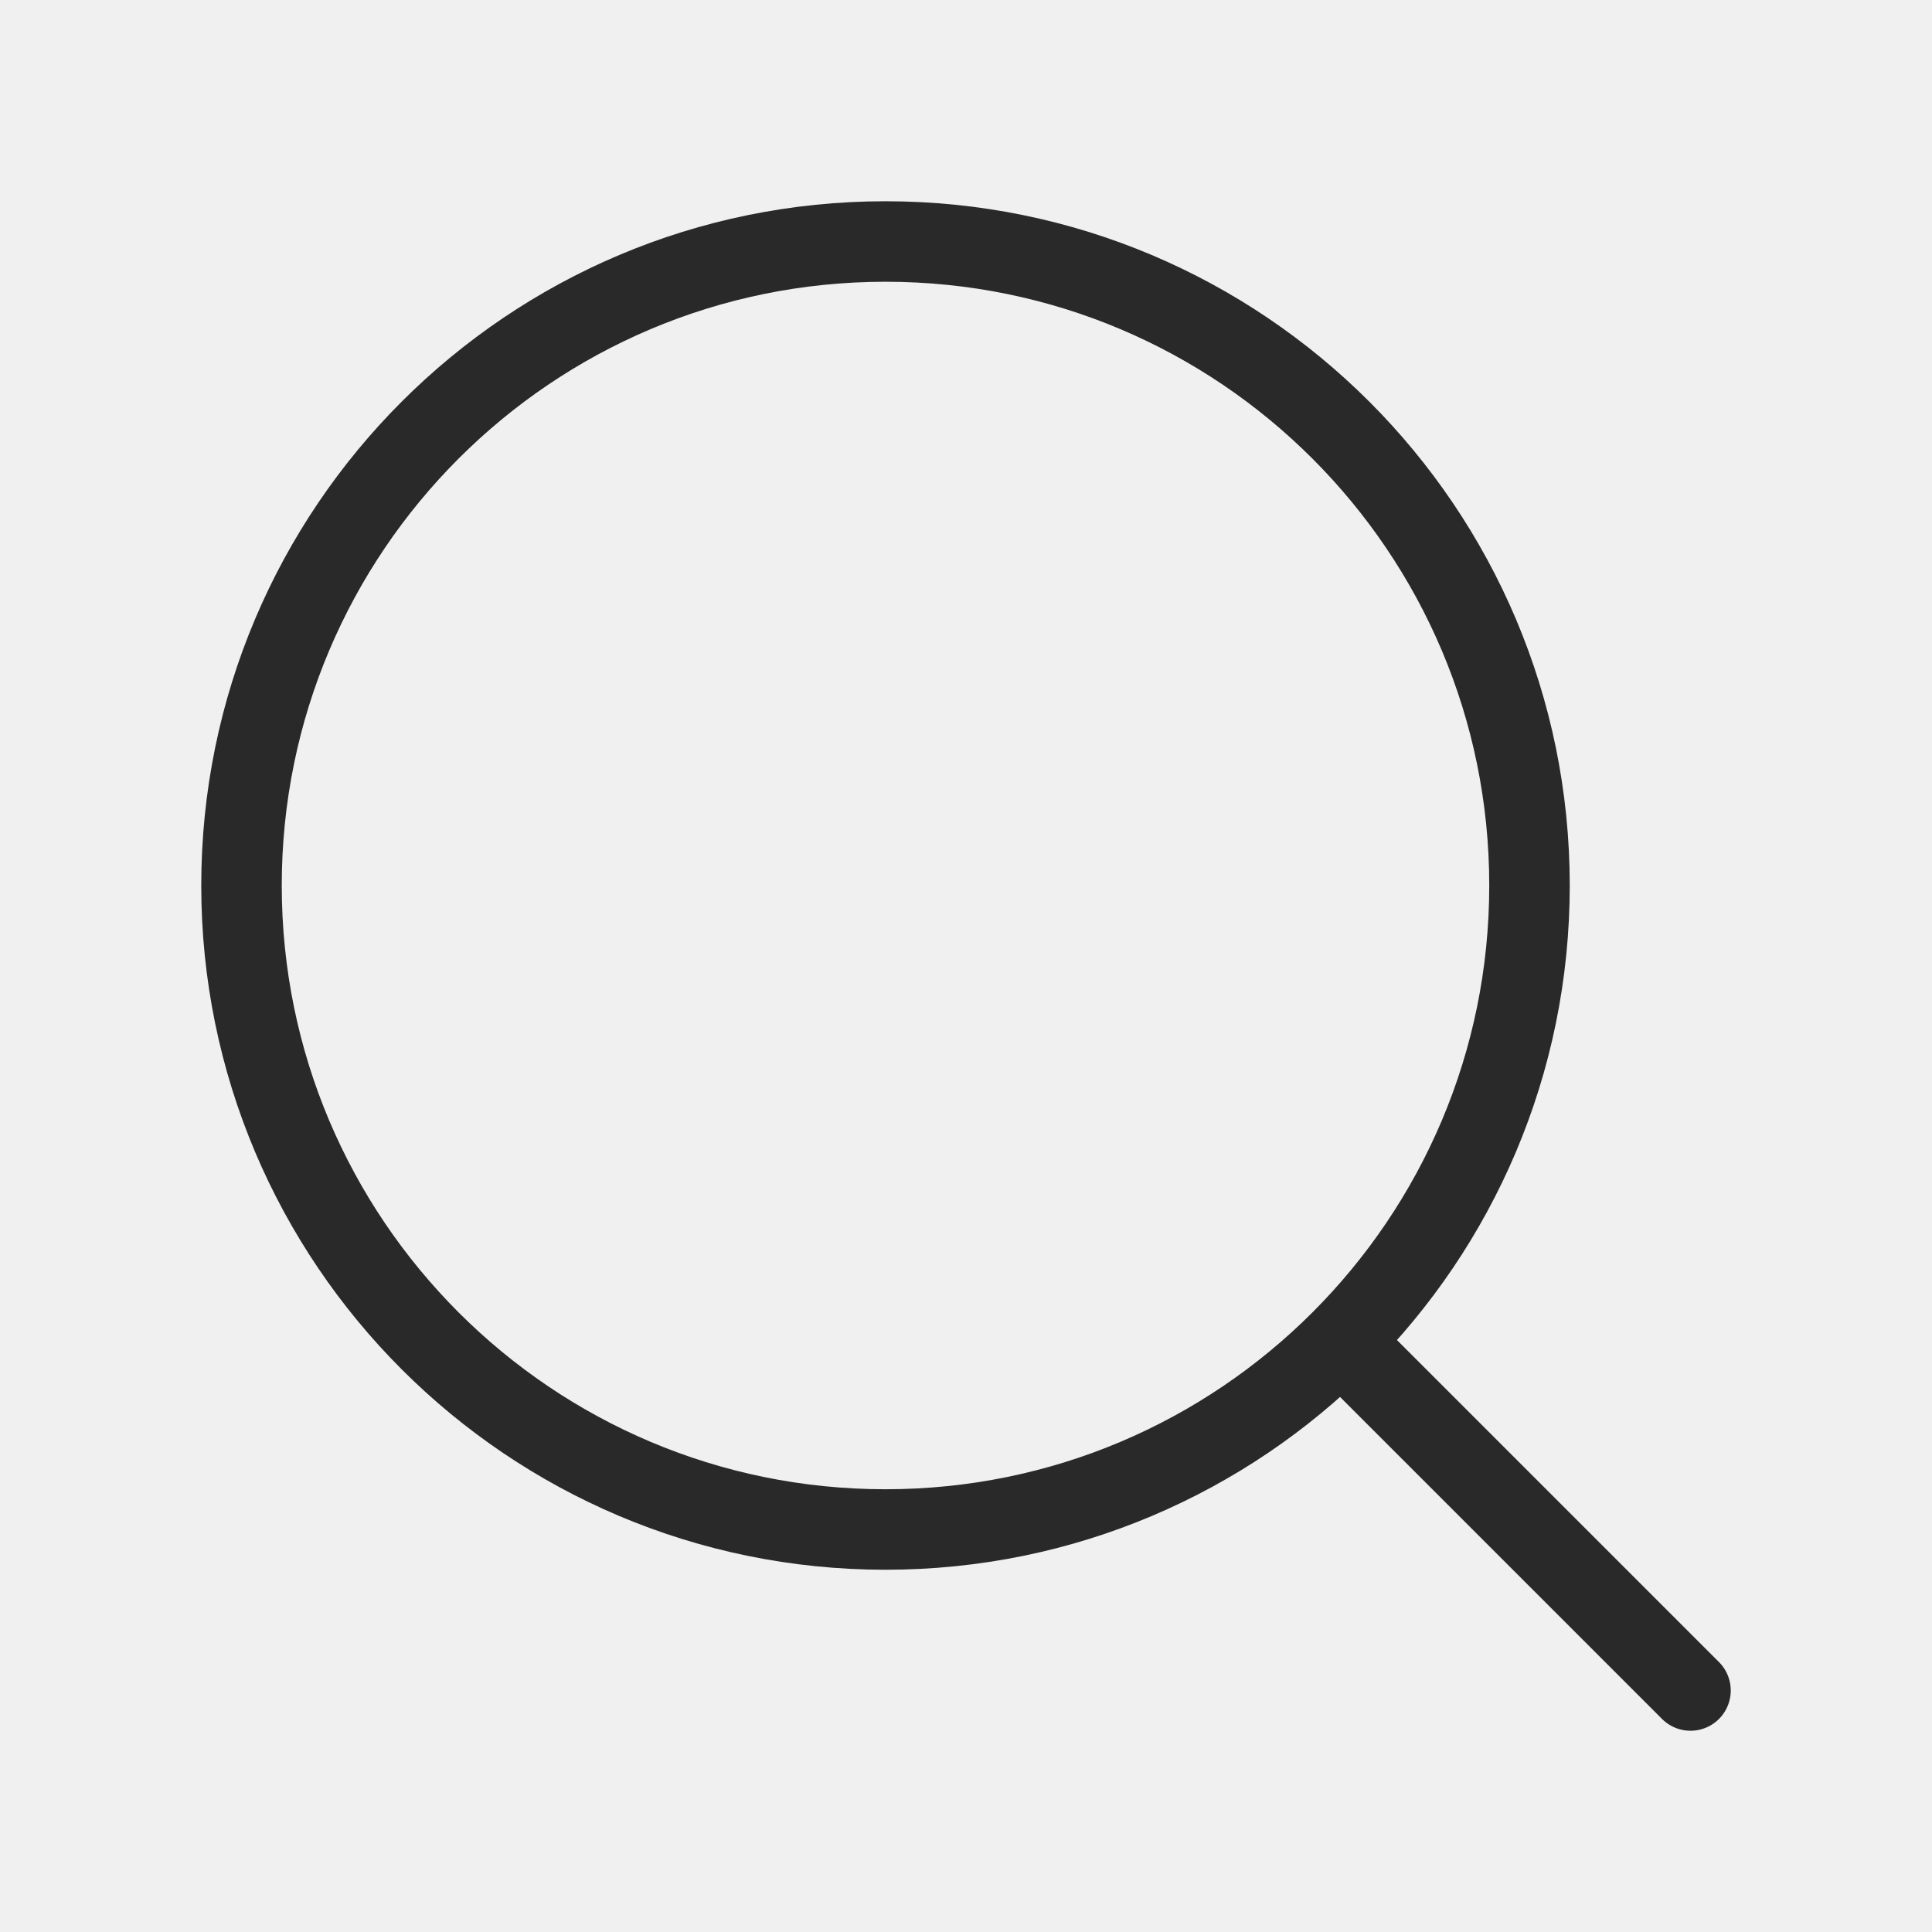
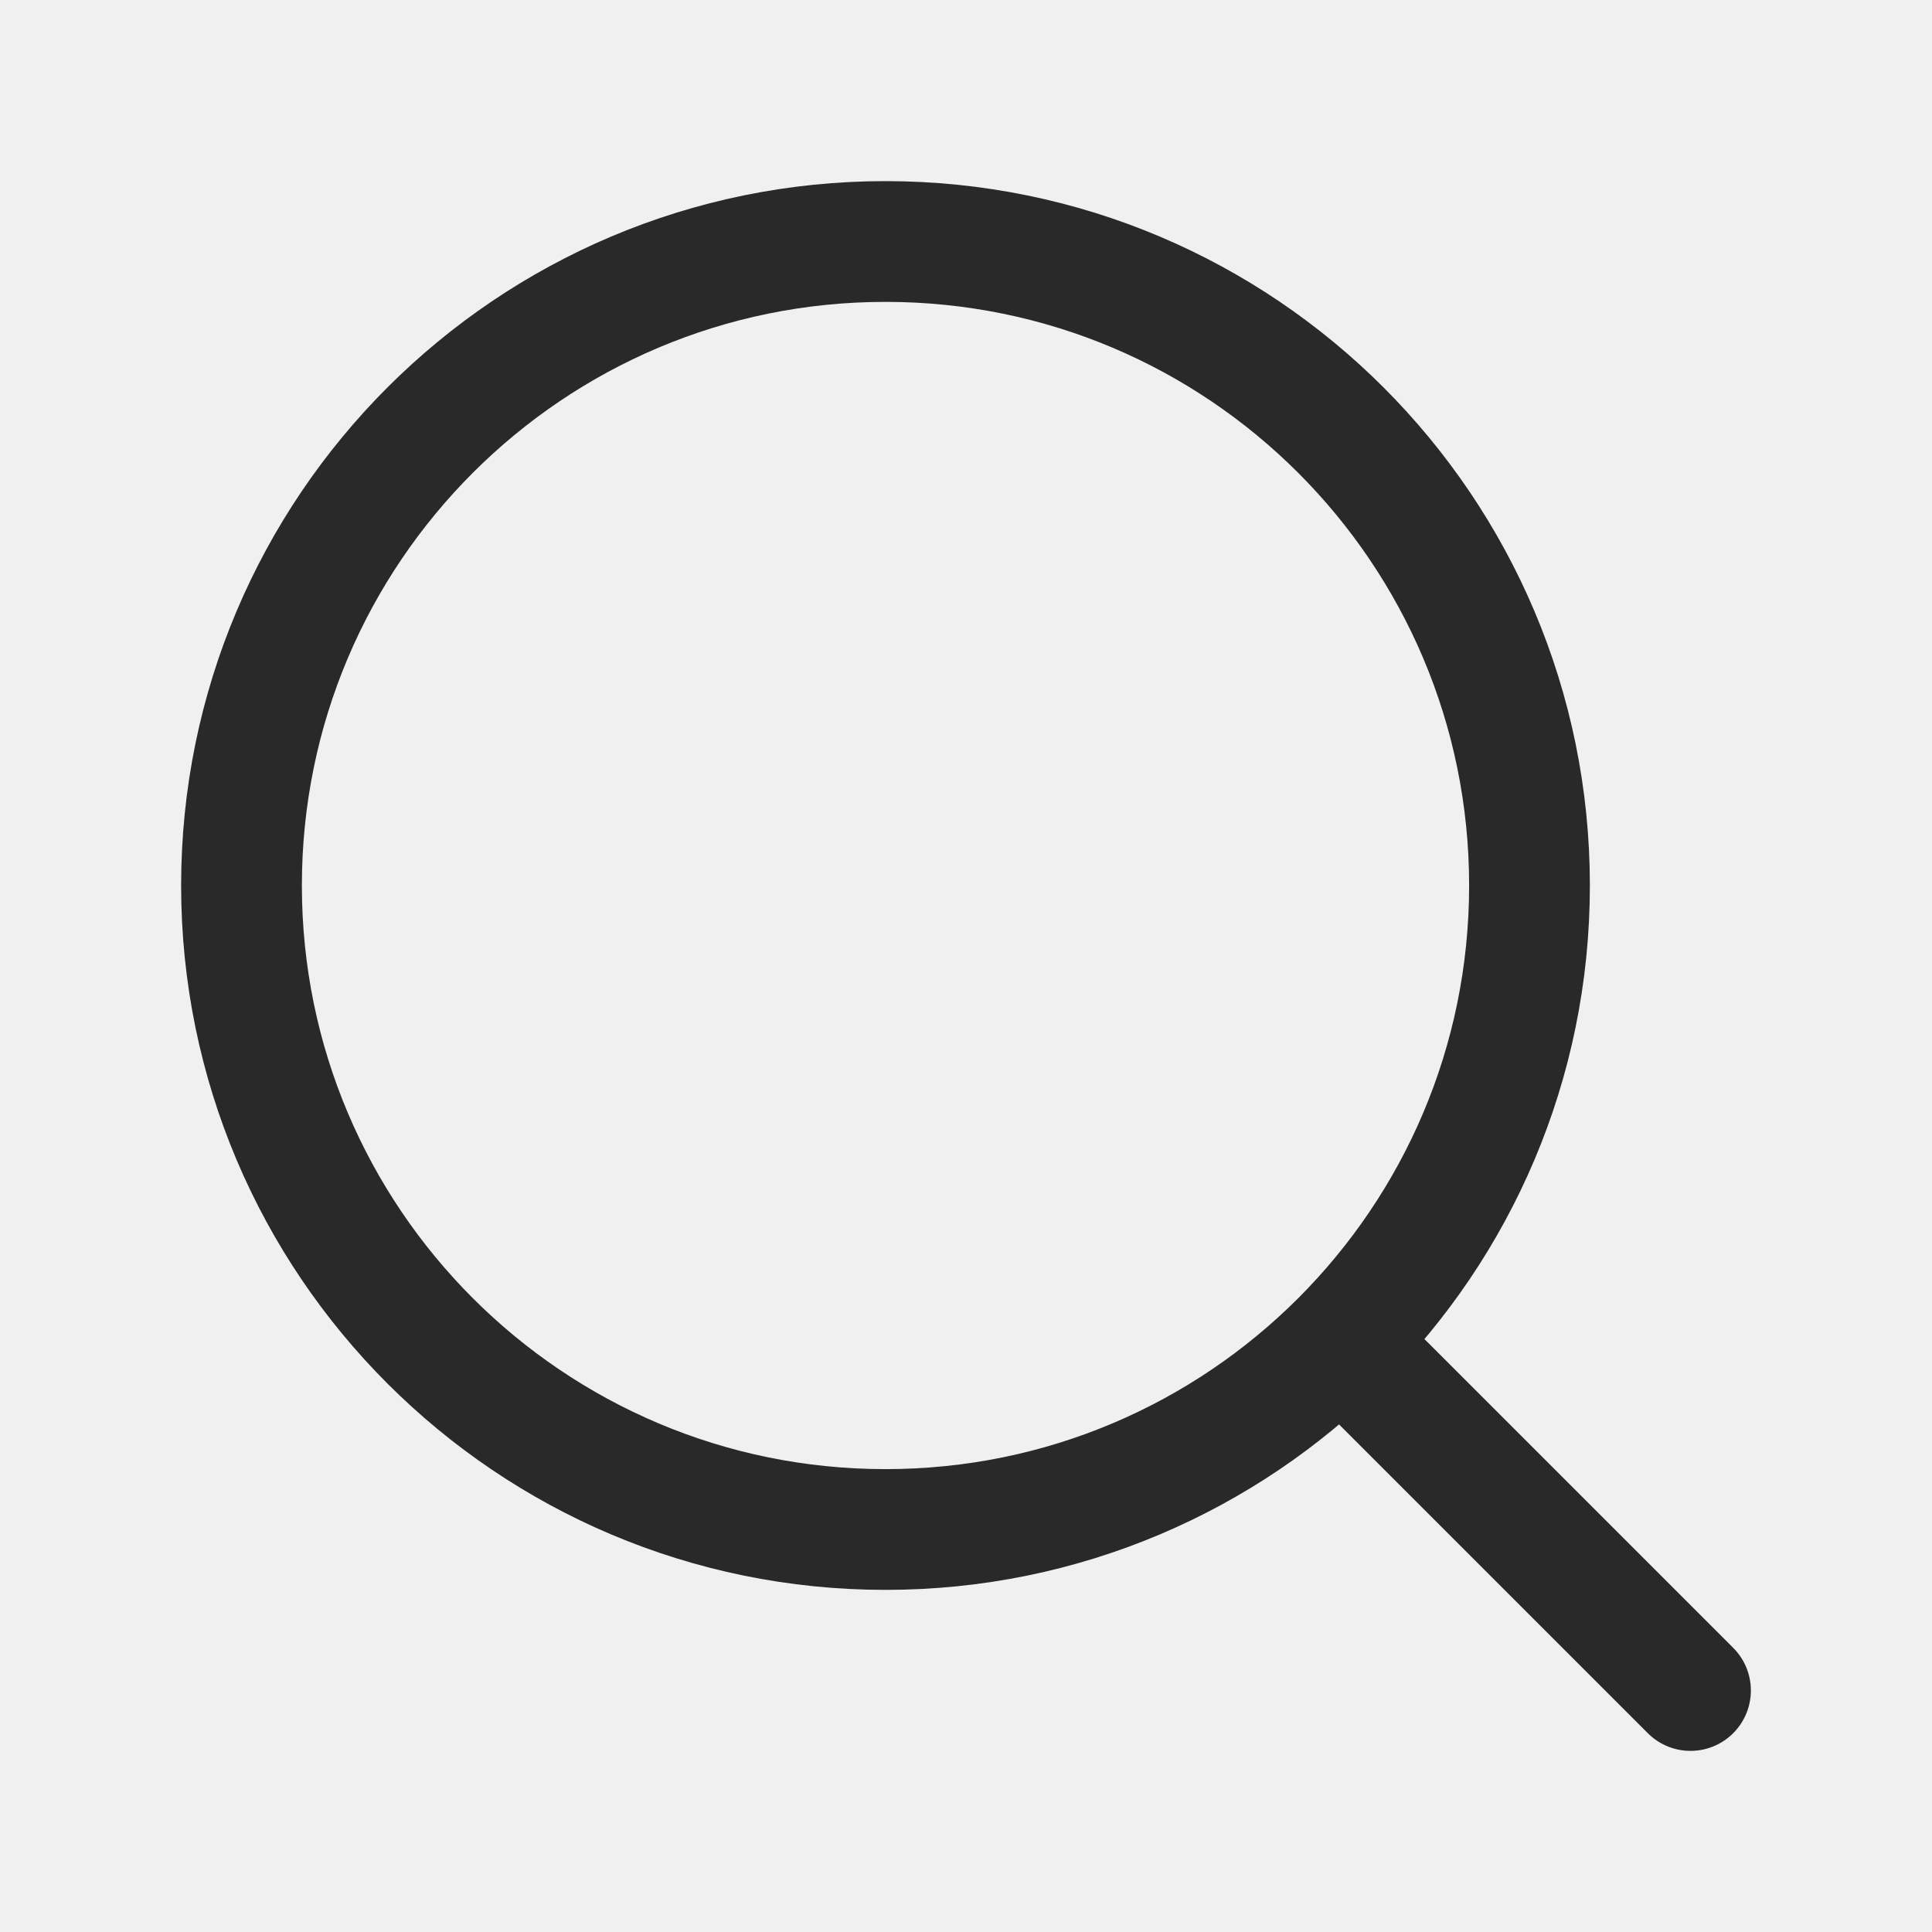
<svg xmlns="http://www.w3.org/2000/svg" width="24" height="24" viewBox="0 0 24 24" fill="none">
-   <g clip-path="url(#clip0_1_29558)">
-     <path d="M21 21L16.657 16.657M16.657 16.657C18.105 15.209 19 13.209 19 11C19 6.582 15.418 3 11 3C6.582 3 3 6.582 3 11C3 15.418 6.582 19 11 19C13.209 19 15.209 18.105 16.657 16.657Z" stroke="#292929" stroke-linecap="round" stroke-linejoin="round" />
+   <g clip-path="url(#clip0_429_9118)">
+     <path d="M21 21L16.657 16.657M16.657 16.657C18.105 15.209 19 13.209 19 11C19 6.582 15.418 3 11 3C6.582 3 3 6.582 3 11C3 15.418 6.582 19 11 19C13.209 19 15.209 18.105 16.657 16.657Z" stroke="#292929" stroke-width="1.5" stroke-linecap="round" stroke-linejoin="round" />
  </g>
  <defs>
-     <clipPath id="clip0_1_29558">
+     <clipPath id="clip0_429_9118">
      <rect width="24" height="24" fill="white" />
    </clipPath>
  </defs>
</svg>
